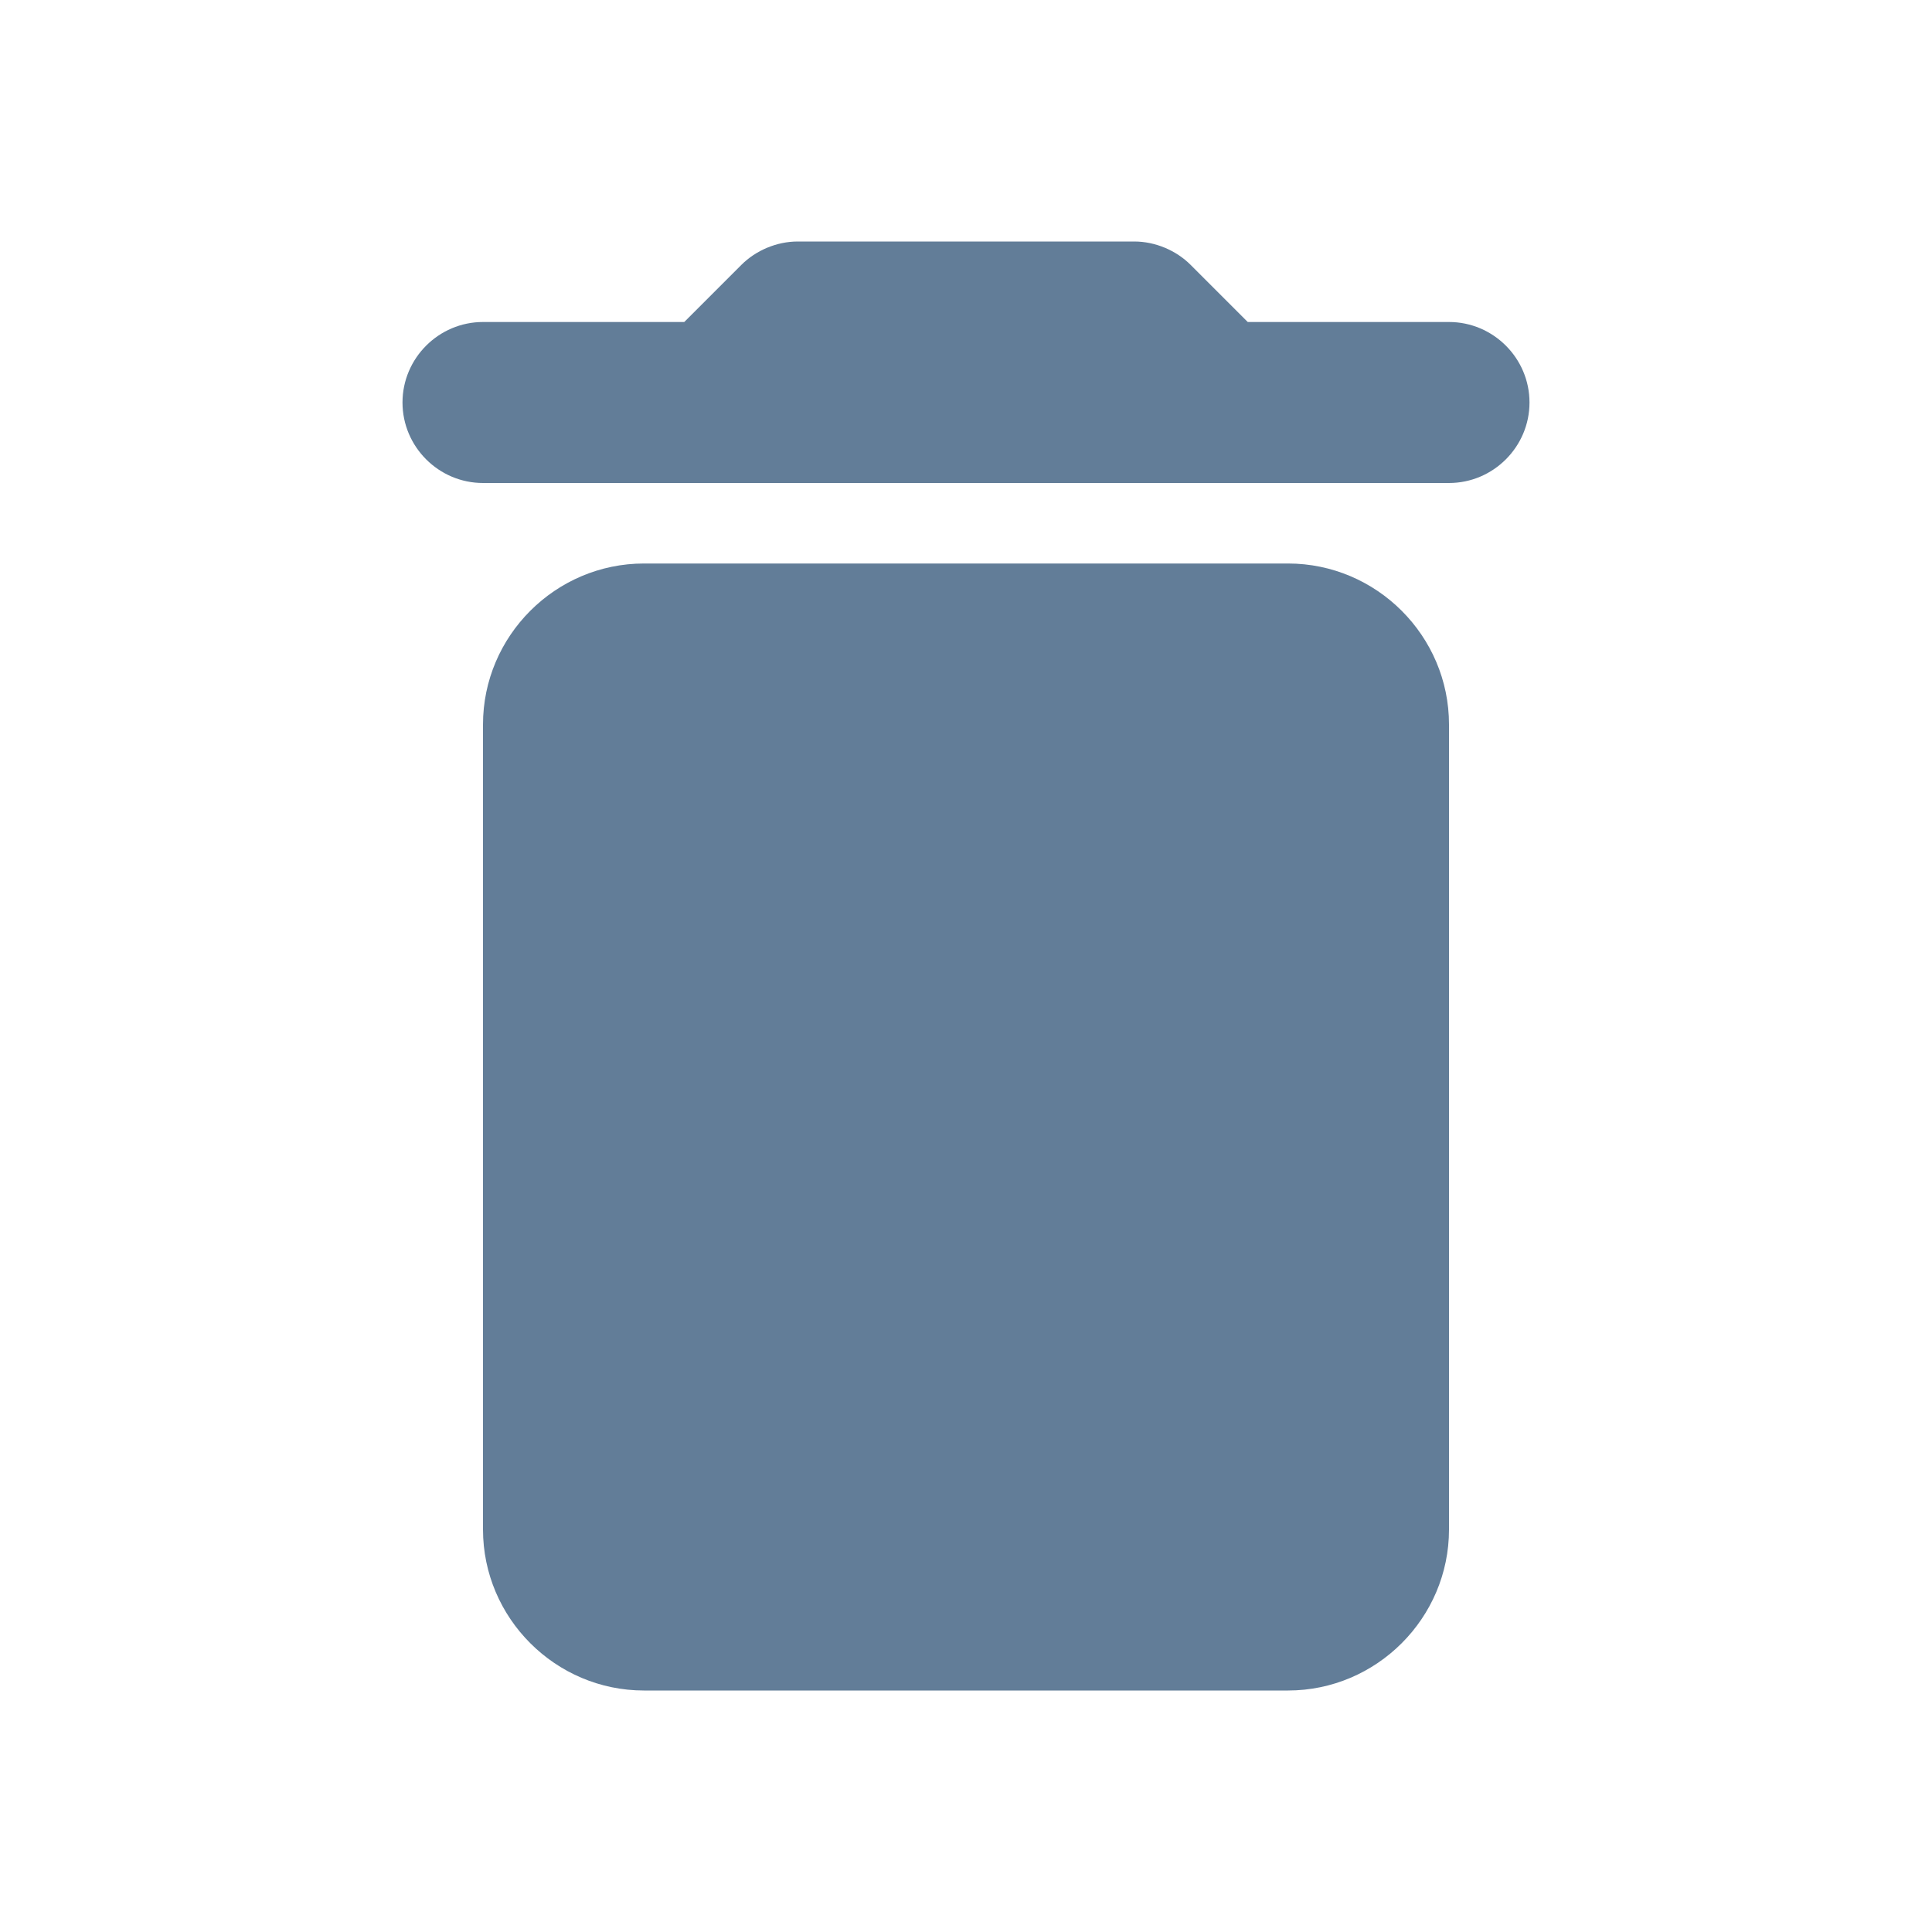
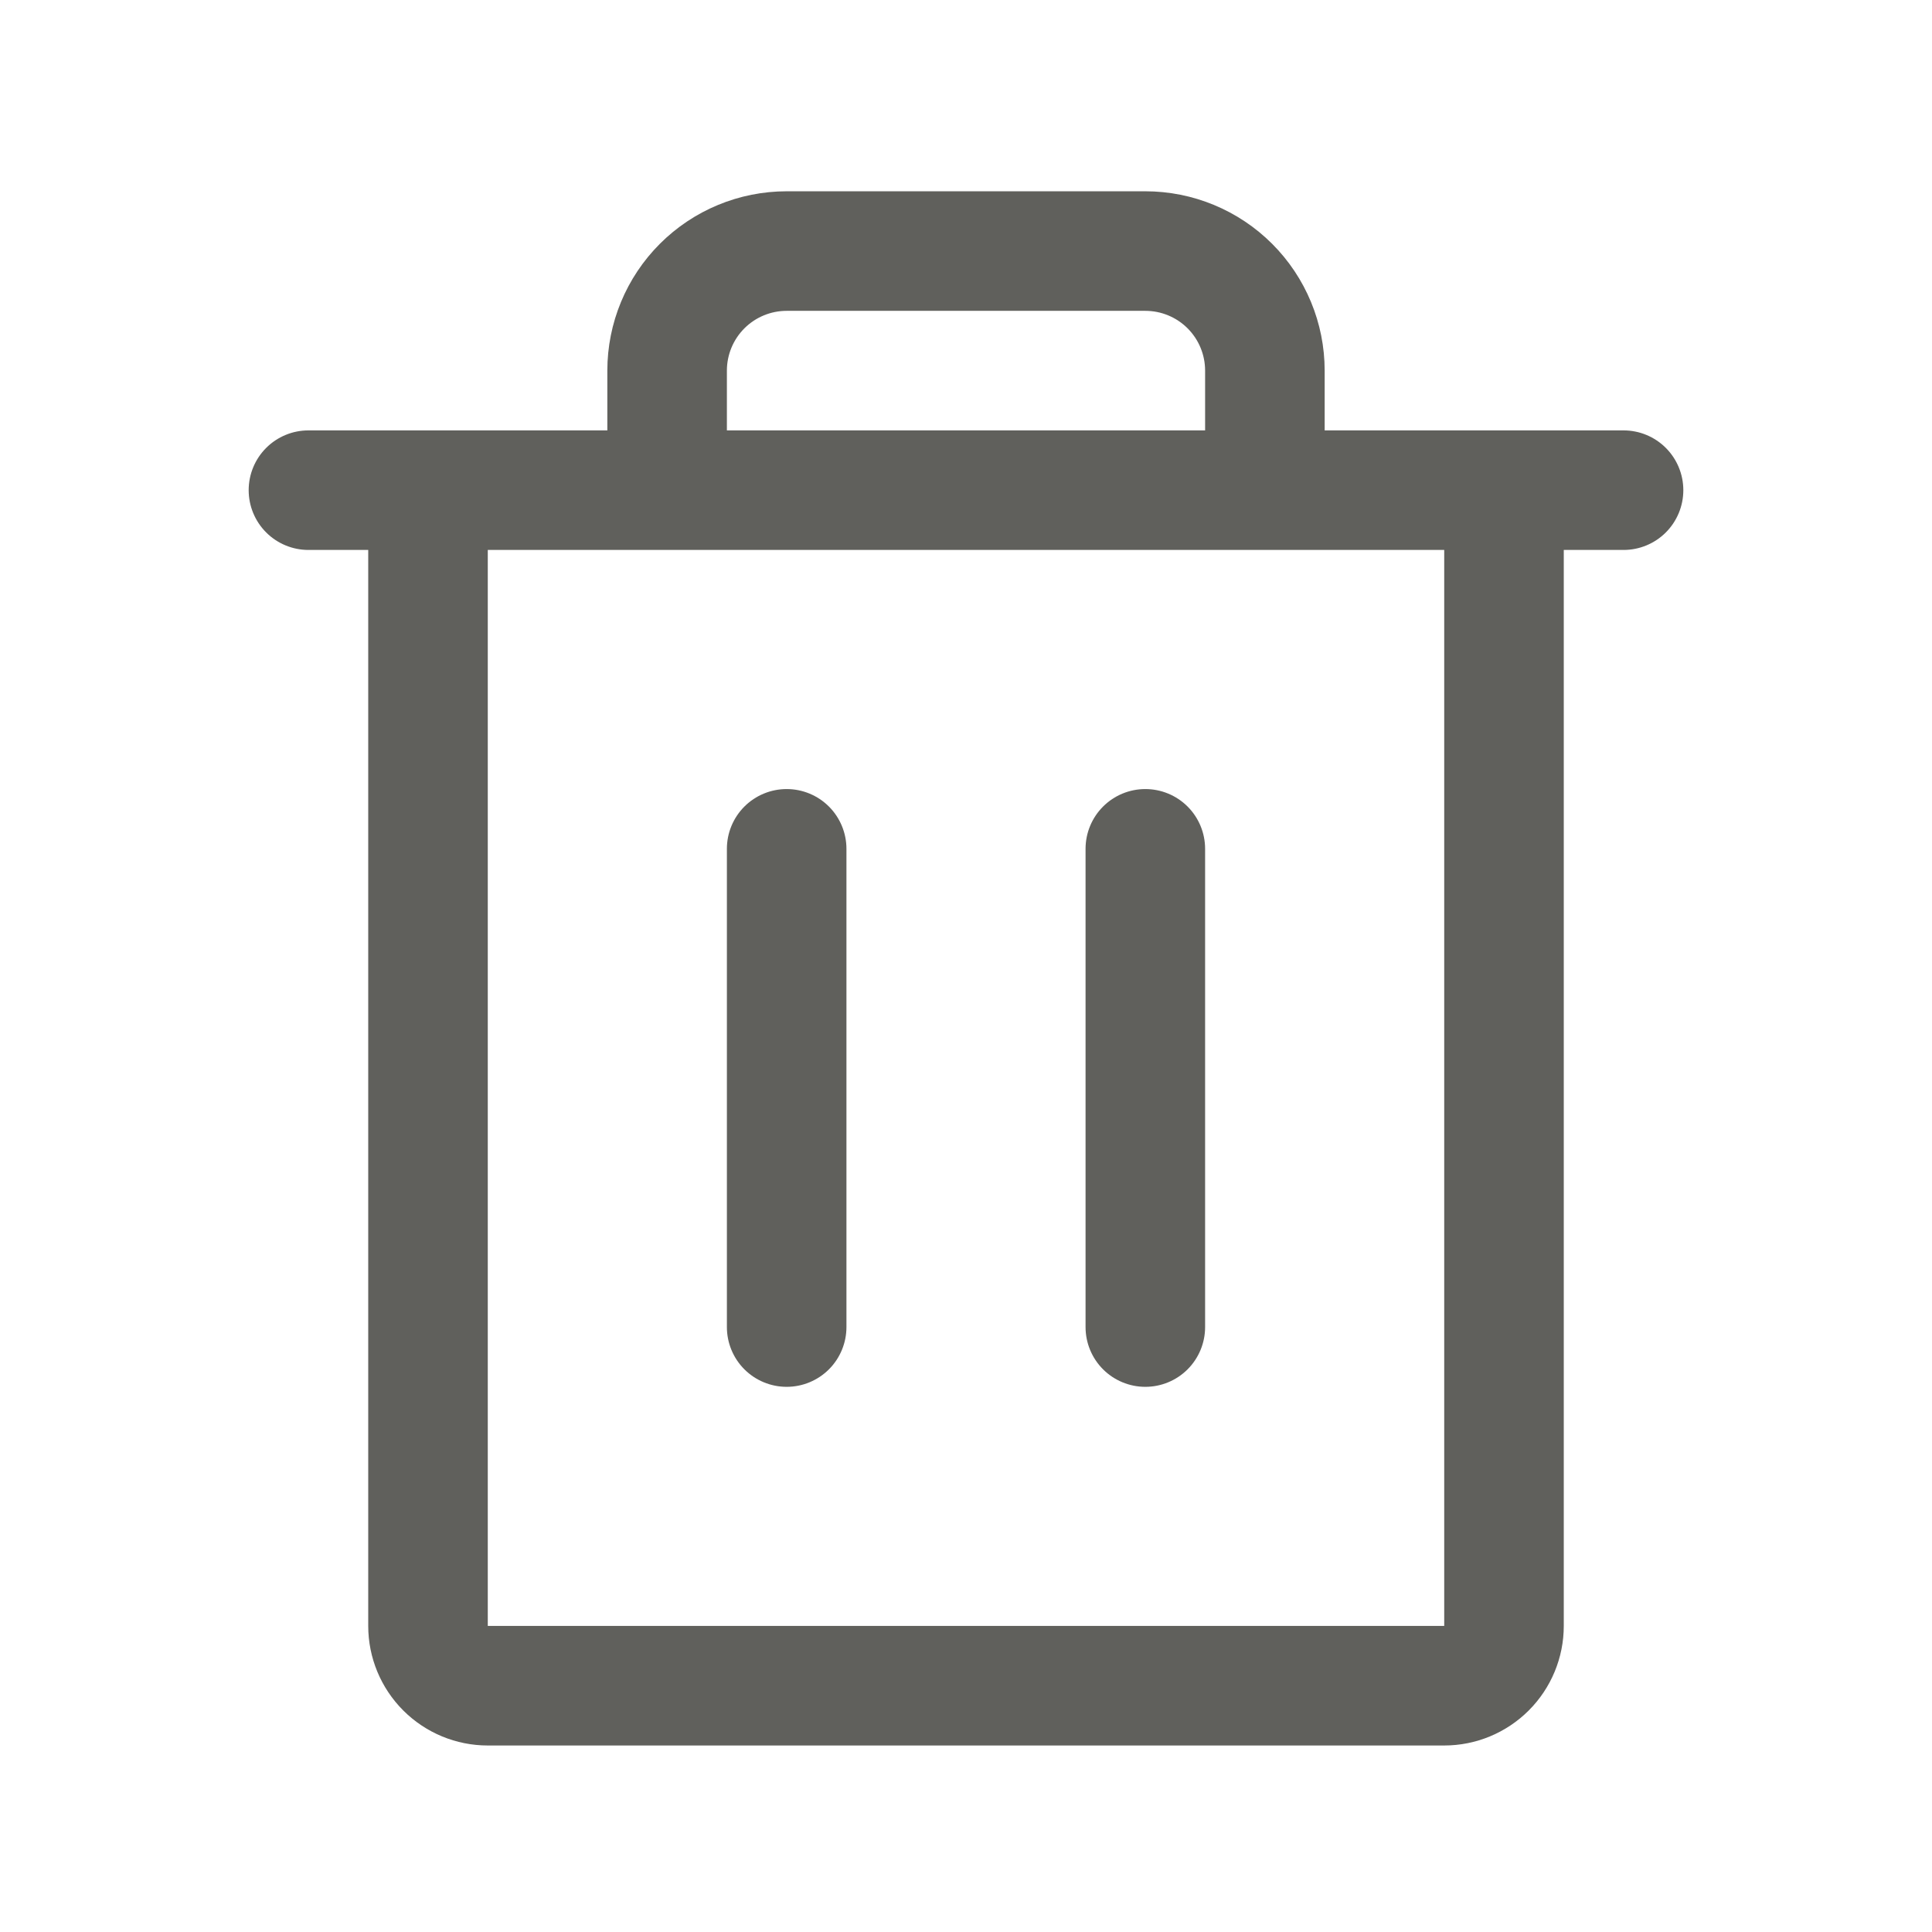
- <svg xmlns="http://www.w3.org/2000/svg" width="24" height="24" viewBox="0 0 24 24" fill="none">
-   <path d="M6 19C6 20.1 6.9 21 8 21H16C17.1 21 18 20.1 18 19V9C18 7.9 17.1 7 16 7H8C6.9 7 6 7.9 6 9V19ZM18 4H15.5L14.79 3.29C14.61 3.11 14.35 3 14.09 3H9.91C9.65 3 9.39 3.11 9.21 3.29L8.5 4H6C5.45 4 5 4.45 5 5C5 5.55 5.45 6 6 6H18C18.55 6 19 5.55 19 5C19 4.45 18.55 4 18 4Z" fill="#627D98" />
+ <svg xmlns="http://www.w3.org/2000/svg" width="101" height="101" viewBox="0 0 101 101" fill="none">
+   <path d="M84.875 22.5H69.25V19.375C69.25 16.889 68.262 14.504 66.504 12.746C64.746 10.988 62.361 10 59.875 10H41.125C38.639 10 36.254 10.988 34.496 12.746C32.738 14.504 31.75 16.889 31.75 19.375V22.5H16.125C15.296 22.5 14.501 22.829 13.915 23.415C13.329 24.001 13 24.796 13 25.625C13 26.454 13.329 27.249 13.915 27.835C14.501 28.421 15.296 28.75 16.125 28.75H19.25V85C19.25 86.658 19.909 88.247 21.081 89.419C22.253 90.591 23.842 91.25 25.5 91.25H75.5C77.158 91.25 78.747 90.591 79.919 89.419C81.091 88.247 81.75 86.658 81.75 85V28.75H84.875C85.704 28.75 86.499 28.421 87.085 27.835C87.671 27.249 88 26.454 88 25.625C88 24.796 87.671 24.001 87.085 23.415C86.499 22.829 85.704 22.5 84.875 22.5ZM38 19.375C38 18.546 38.329 17.751 38.915 17.165C39.501 16.579 40.296 16.25 41.125 16.25H59.875C60.704 16.25 61.499 16.579 62.085 17.165C62.671 17.751 63 18.546 63 19.375V22.5H38V19.375ZM75.5 85H25.5V28.75H75.5V85ZM44.25 44.375V69.375C44.25 70.204 43.921 70.999 43.335 71.585C42.749 72.171 41.954 72.5 41.125 72.5C40.296 72.5 39.501 72.171 38.915 71.585C38.329 70.999 38 70.204 38 69.375V44.375C38 43.546 38.329 42.751 38.915 42.165C39.501 41.579 40.296 41.25 41.125 41.25C41.954 41.25 42.749 41.579 43.335 42.165C43.921 42.751 44.25 43.546 44.25 44.375ZM63 44.375V69.375C63 70.204 62.671 70.999 62.085 71.585C61.499 72.171 60.704 72.5 59.875 72.5C59.046 72.5 58.251 72.171 57.665 71.585C57.079 70.999 56.75 70.204 56.75 69.375V44.375C56.75 43.546 57.079 42.751 57.665 42.165C58.251 41.579 59.046 41.25 59.875 41.25C60.704 41.25 61.499 41.579 62.085 42.165C62.671 42.751 63 43.546 63 44.375Z" fill="#60605C" />
</svg>
